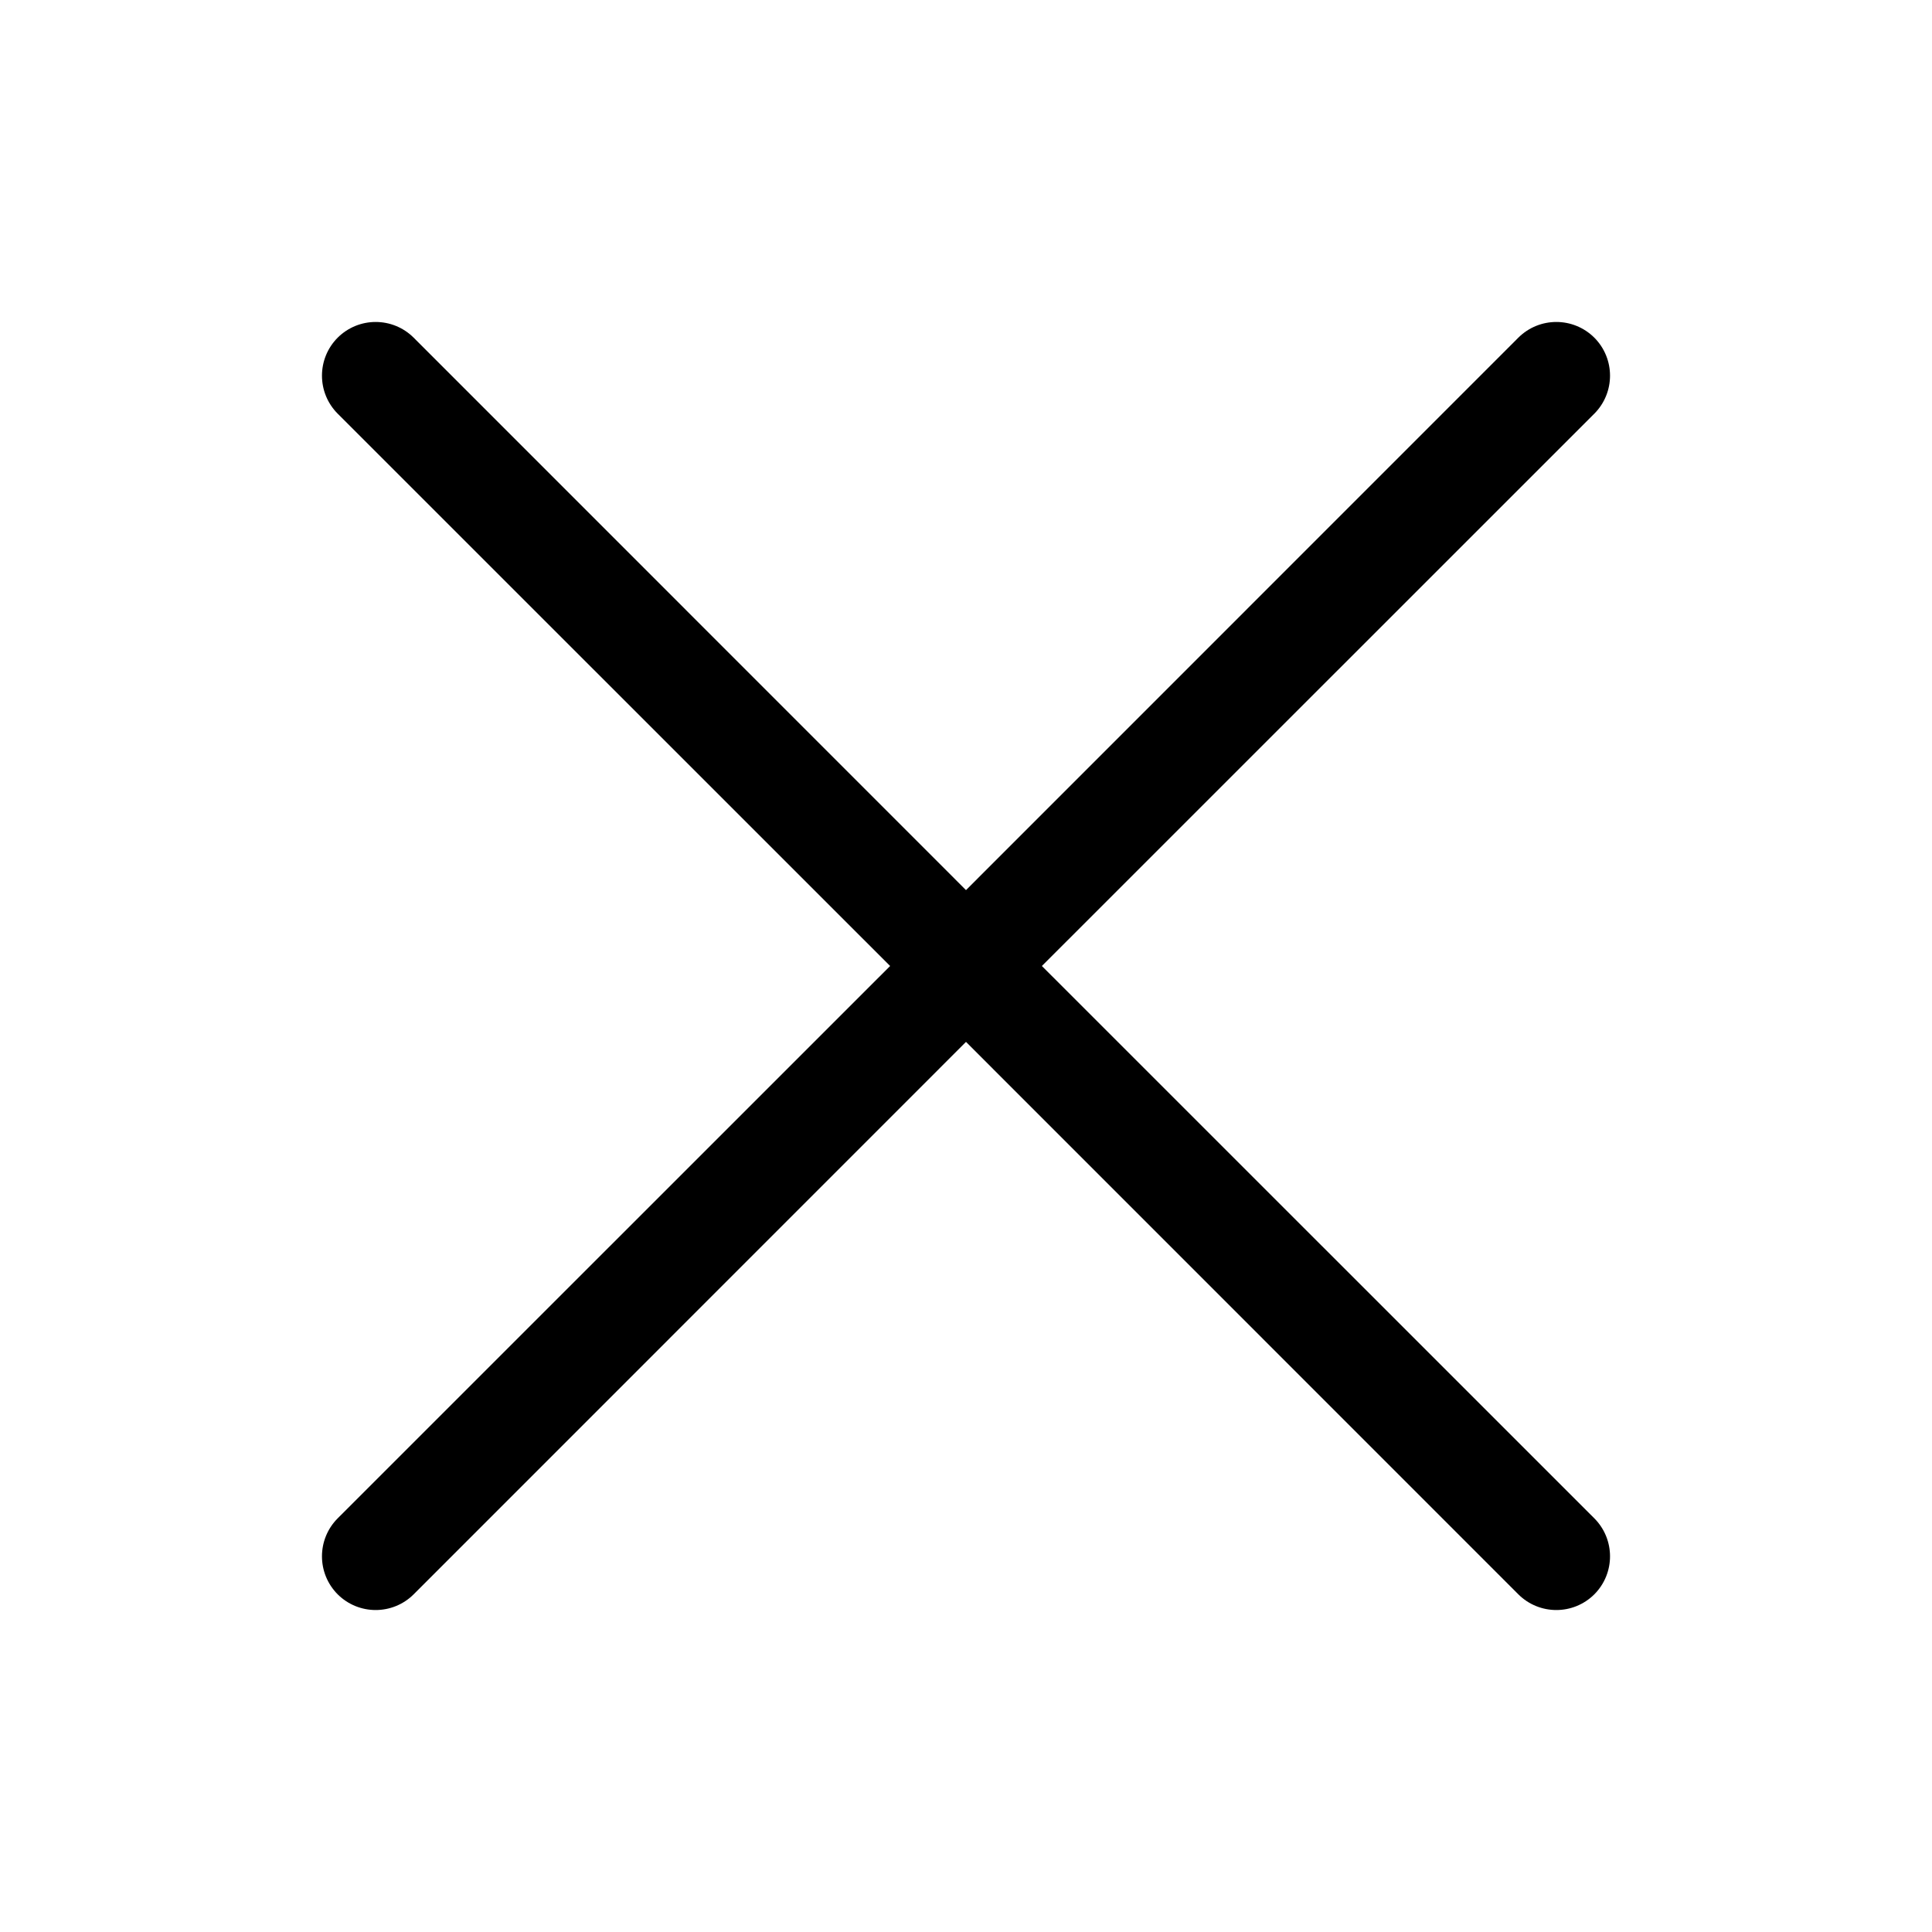
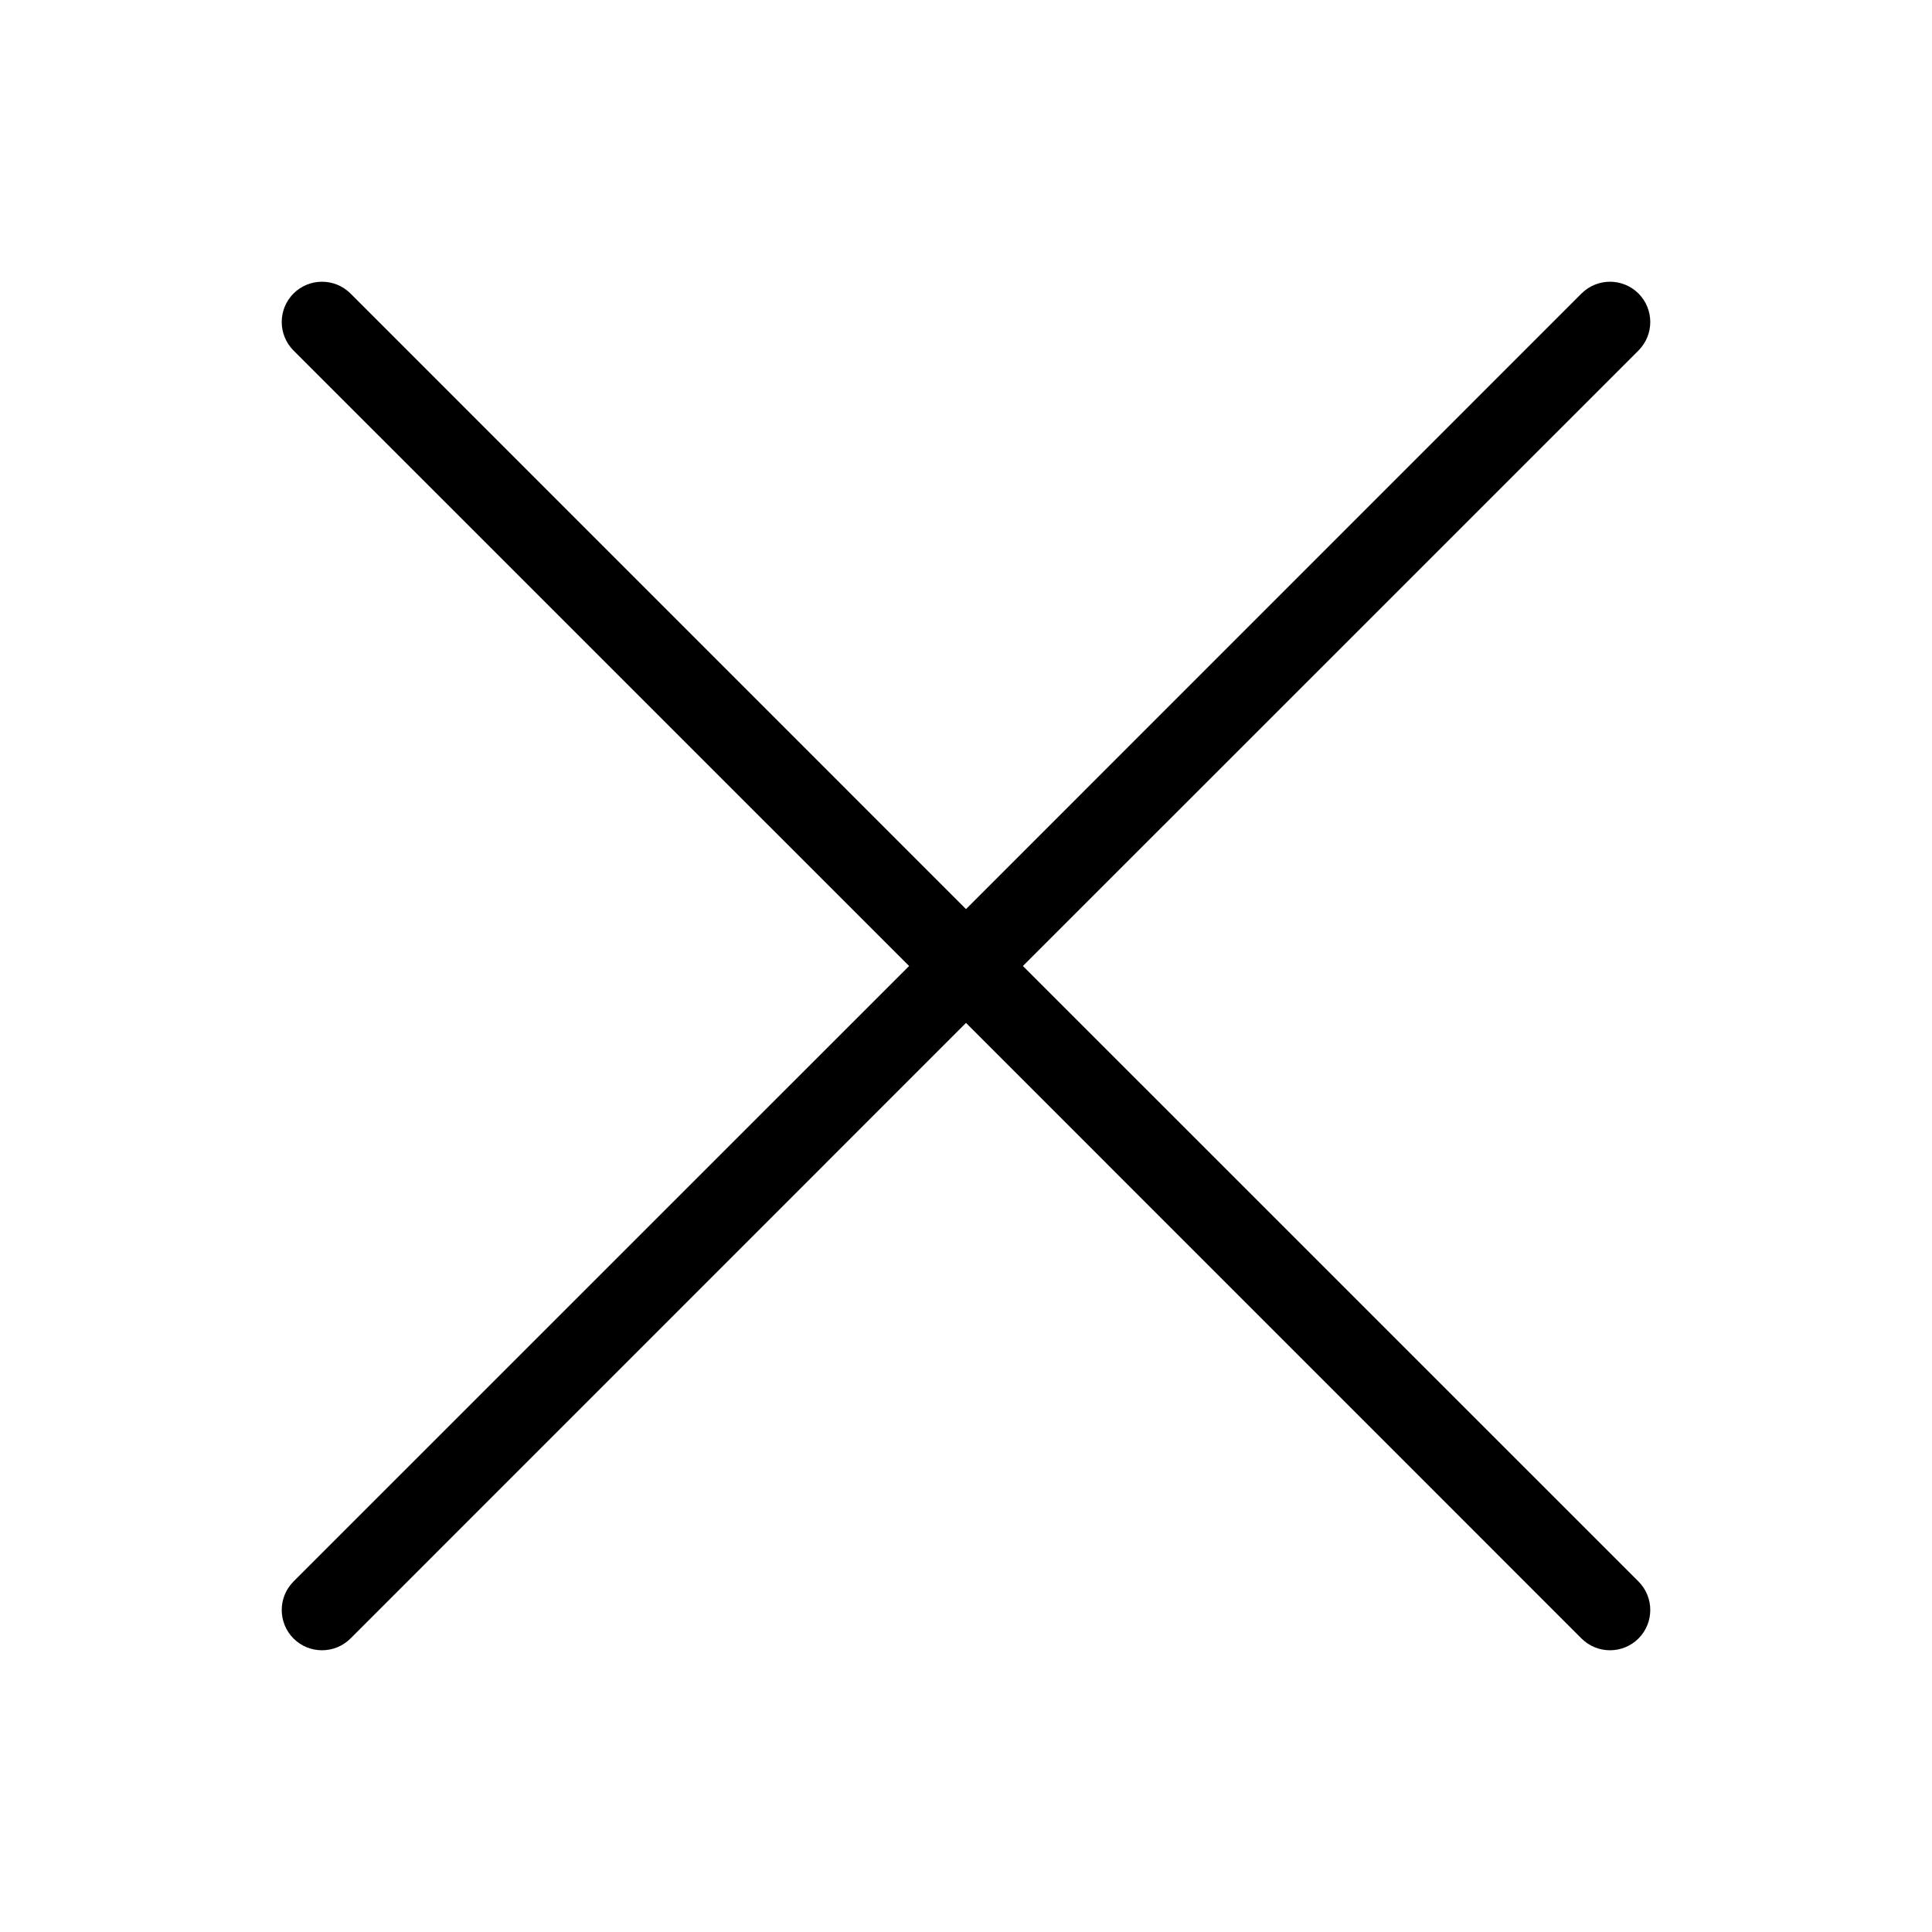
- <svg xmlns="http://www.w3.org/2000/svg" width="18" height="18" viewBox="0 0 18 18" fill="none">
-   <path fill-rule="evenodd" clip-rule="evenodd" d="M14.146 3.146C14.342 2.951 14.658 2.951 14.854 3.146C15.049 3.342 15.049 3.658 14.854 3.854L9.707 9L14.854 14.146C15.049 14.342 15.049 14.658 14.854 14.854C14.658 15.049 14.342 15.049 14.146 14.854L9 9.707L3.854 14.854C3.658 15.049 3.342 15.049 3.146 14.854C2.951 14.658 2.951 14.342 3.146 14.146L8.293 9L3.146 3.854C2.951 3.658 2.951 3.342 3.146 3.146C3.342 2.951 3.658 2.951 3.854 3.146L9 8.293L14.146 3.146Z" fill="black" />
+ <svg xmlns="http://www.w3.org/2000/svg" width="24" height="24" viewBox="0 0 24 24" fill="none">
+   <path fill-rule="evenodd" clip-rule="evenodd" d="M19.646 3.646C19.842 3.451 20.158 3.451 20.354 3.646C20.549 3.842 20.549 4.158 20.354 4.354L12.707 12L20.354 19.646C20.549 19.842 20.549 20.158 20.354 20.354C20.158 20.549 19.842 20.549 19.646 20.354L12 12.707L4.354 20.354C4.158 20.549 3.842 20.549 3.646 20.354C3.451 20.158 3.451 19.842 3.646 19.646L11.293 12L3.646 4.354C3.451 4.158 3.451 3.842 3.646 3.646C3.842 3.451 4.158 3.451 4.354 3.646L12 11.293L19.646 3.646Z" fill="black" />
</svg>
